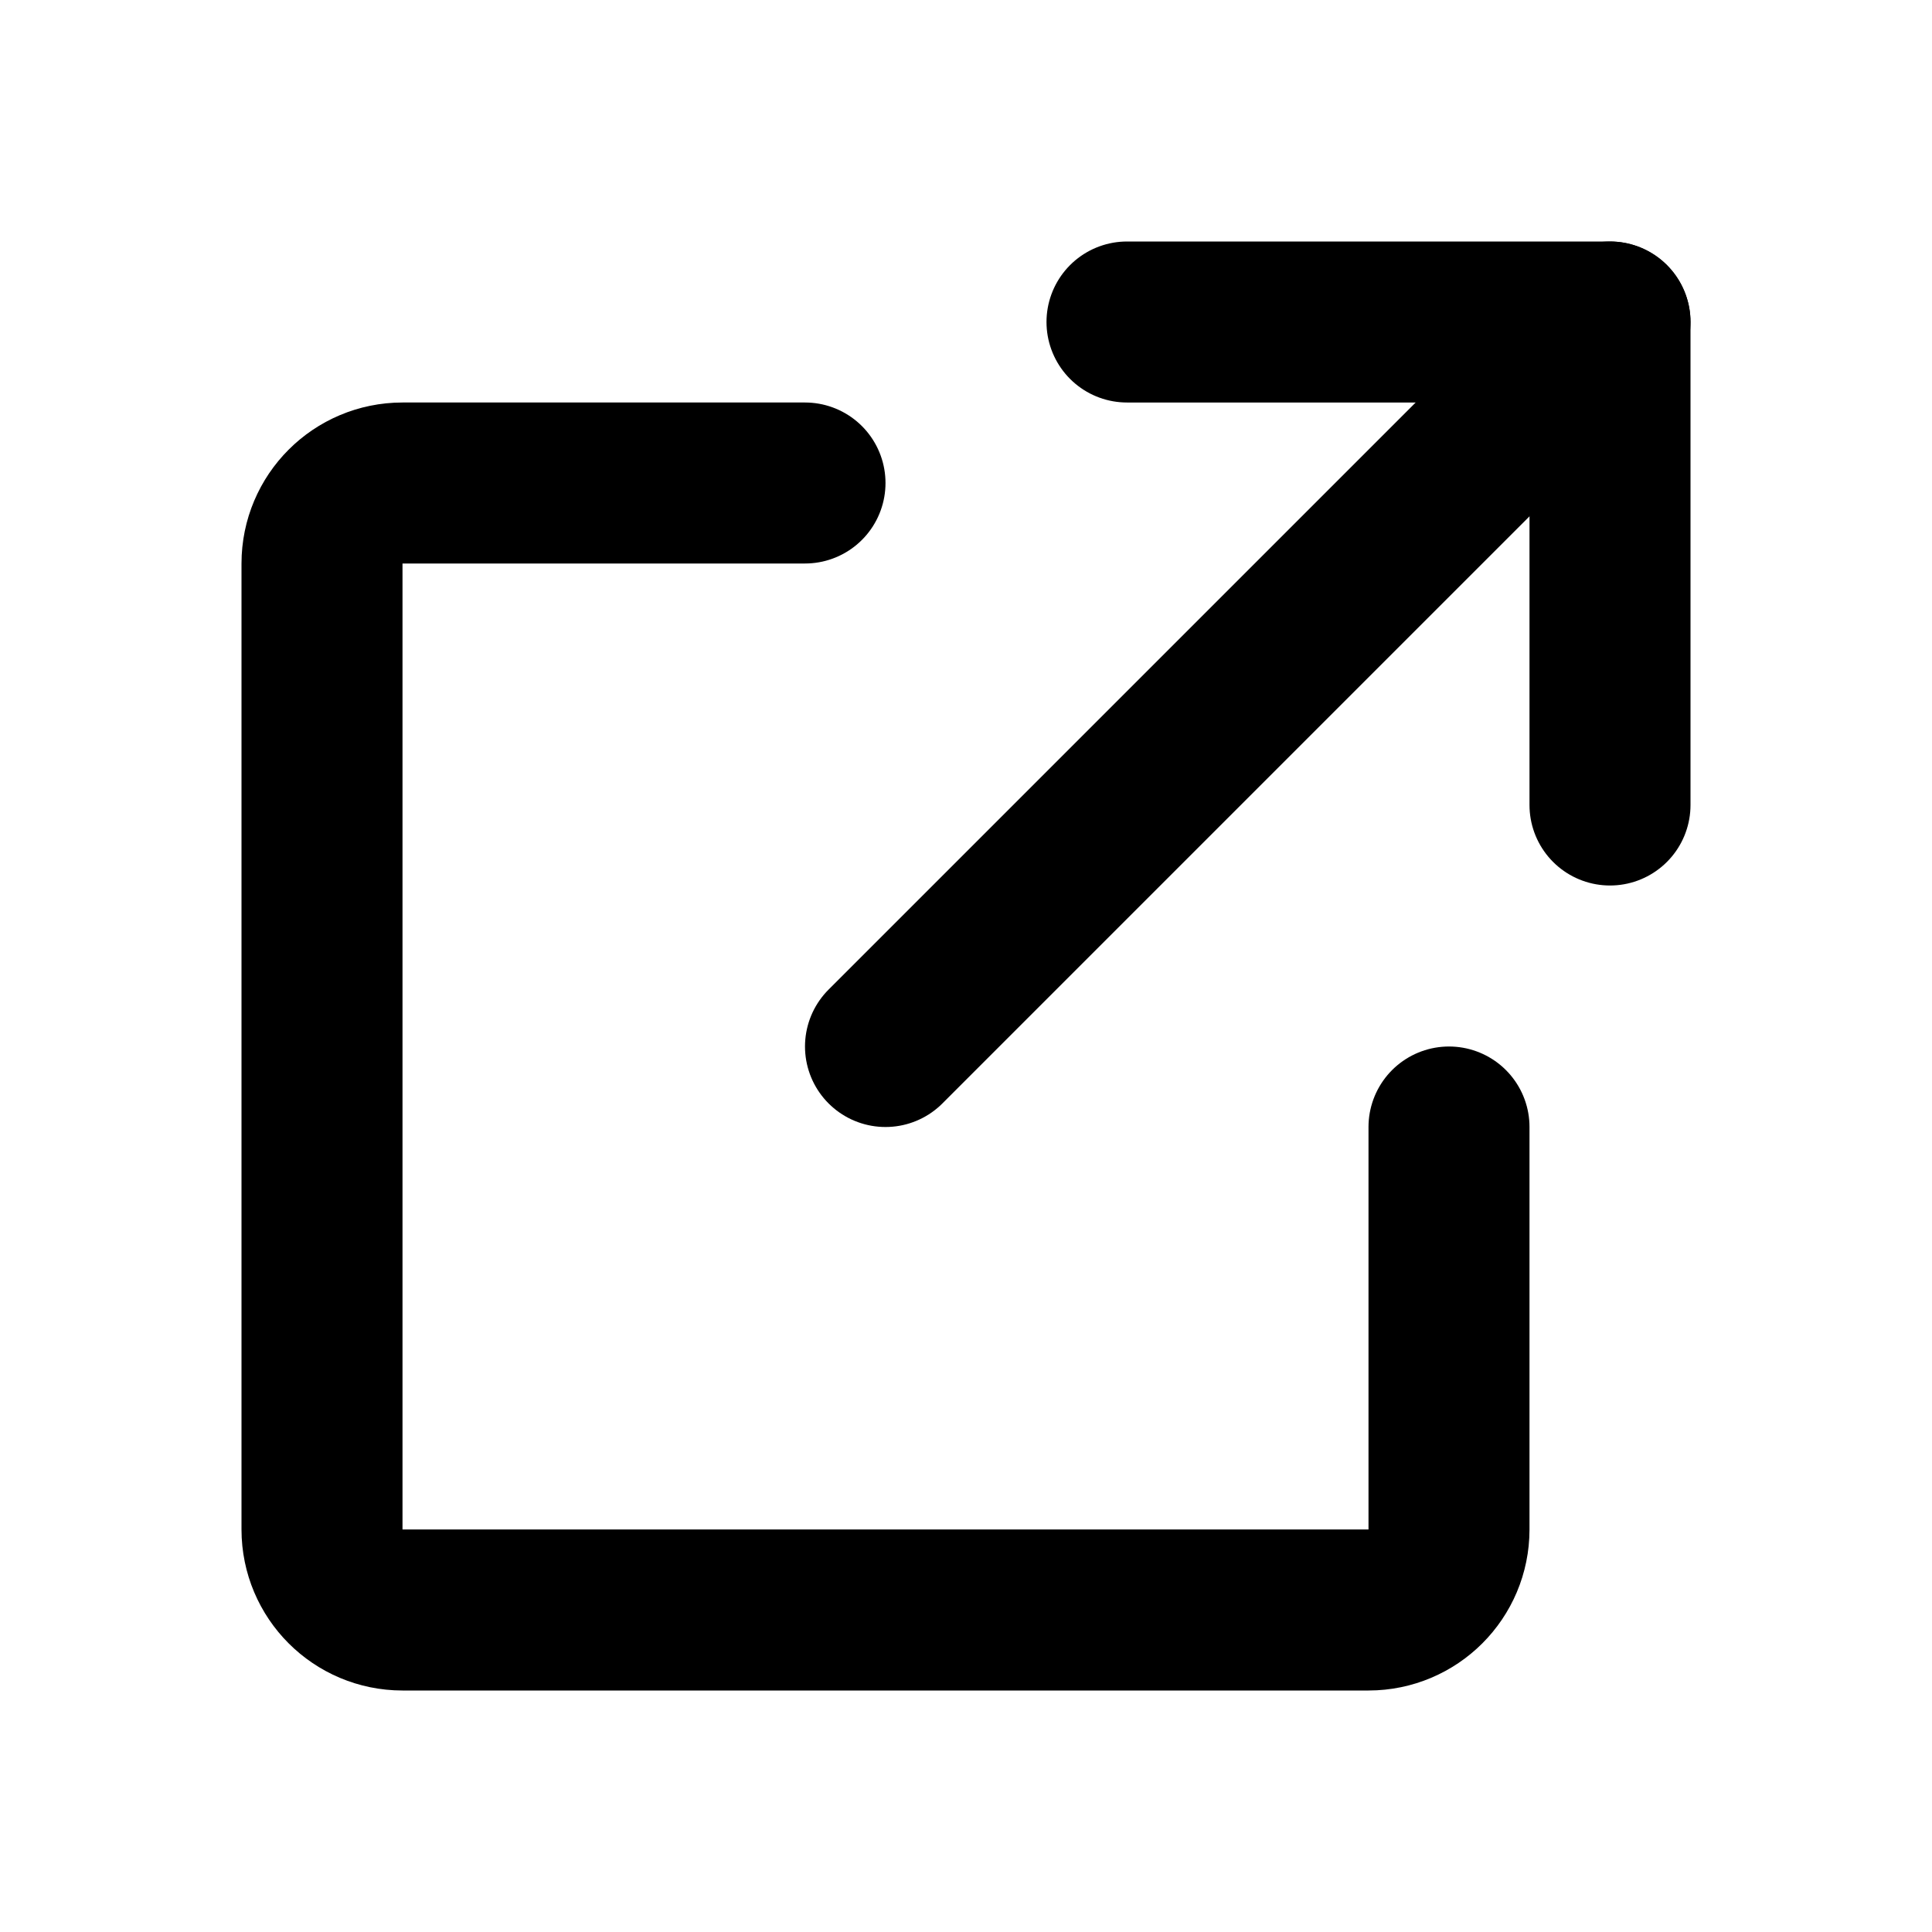
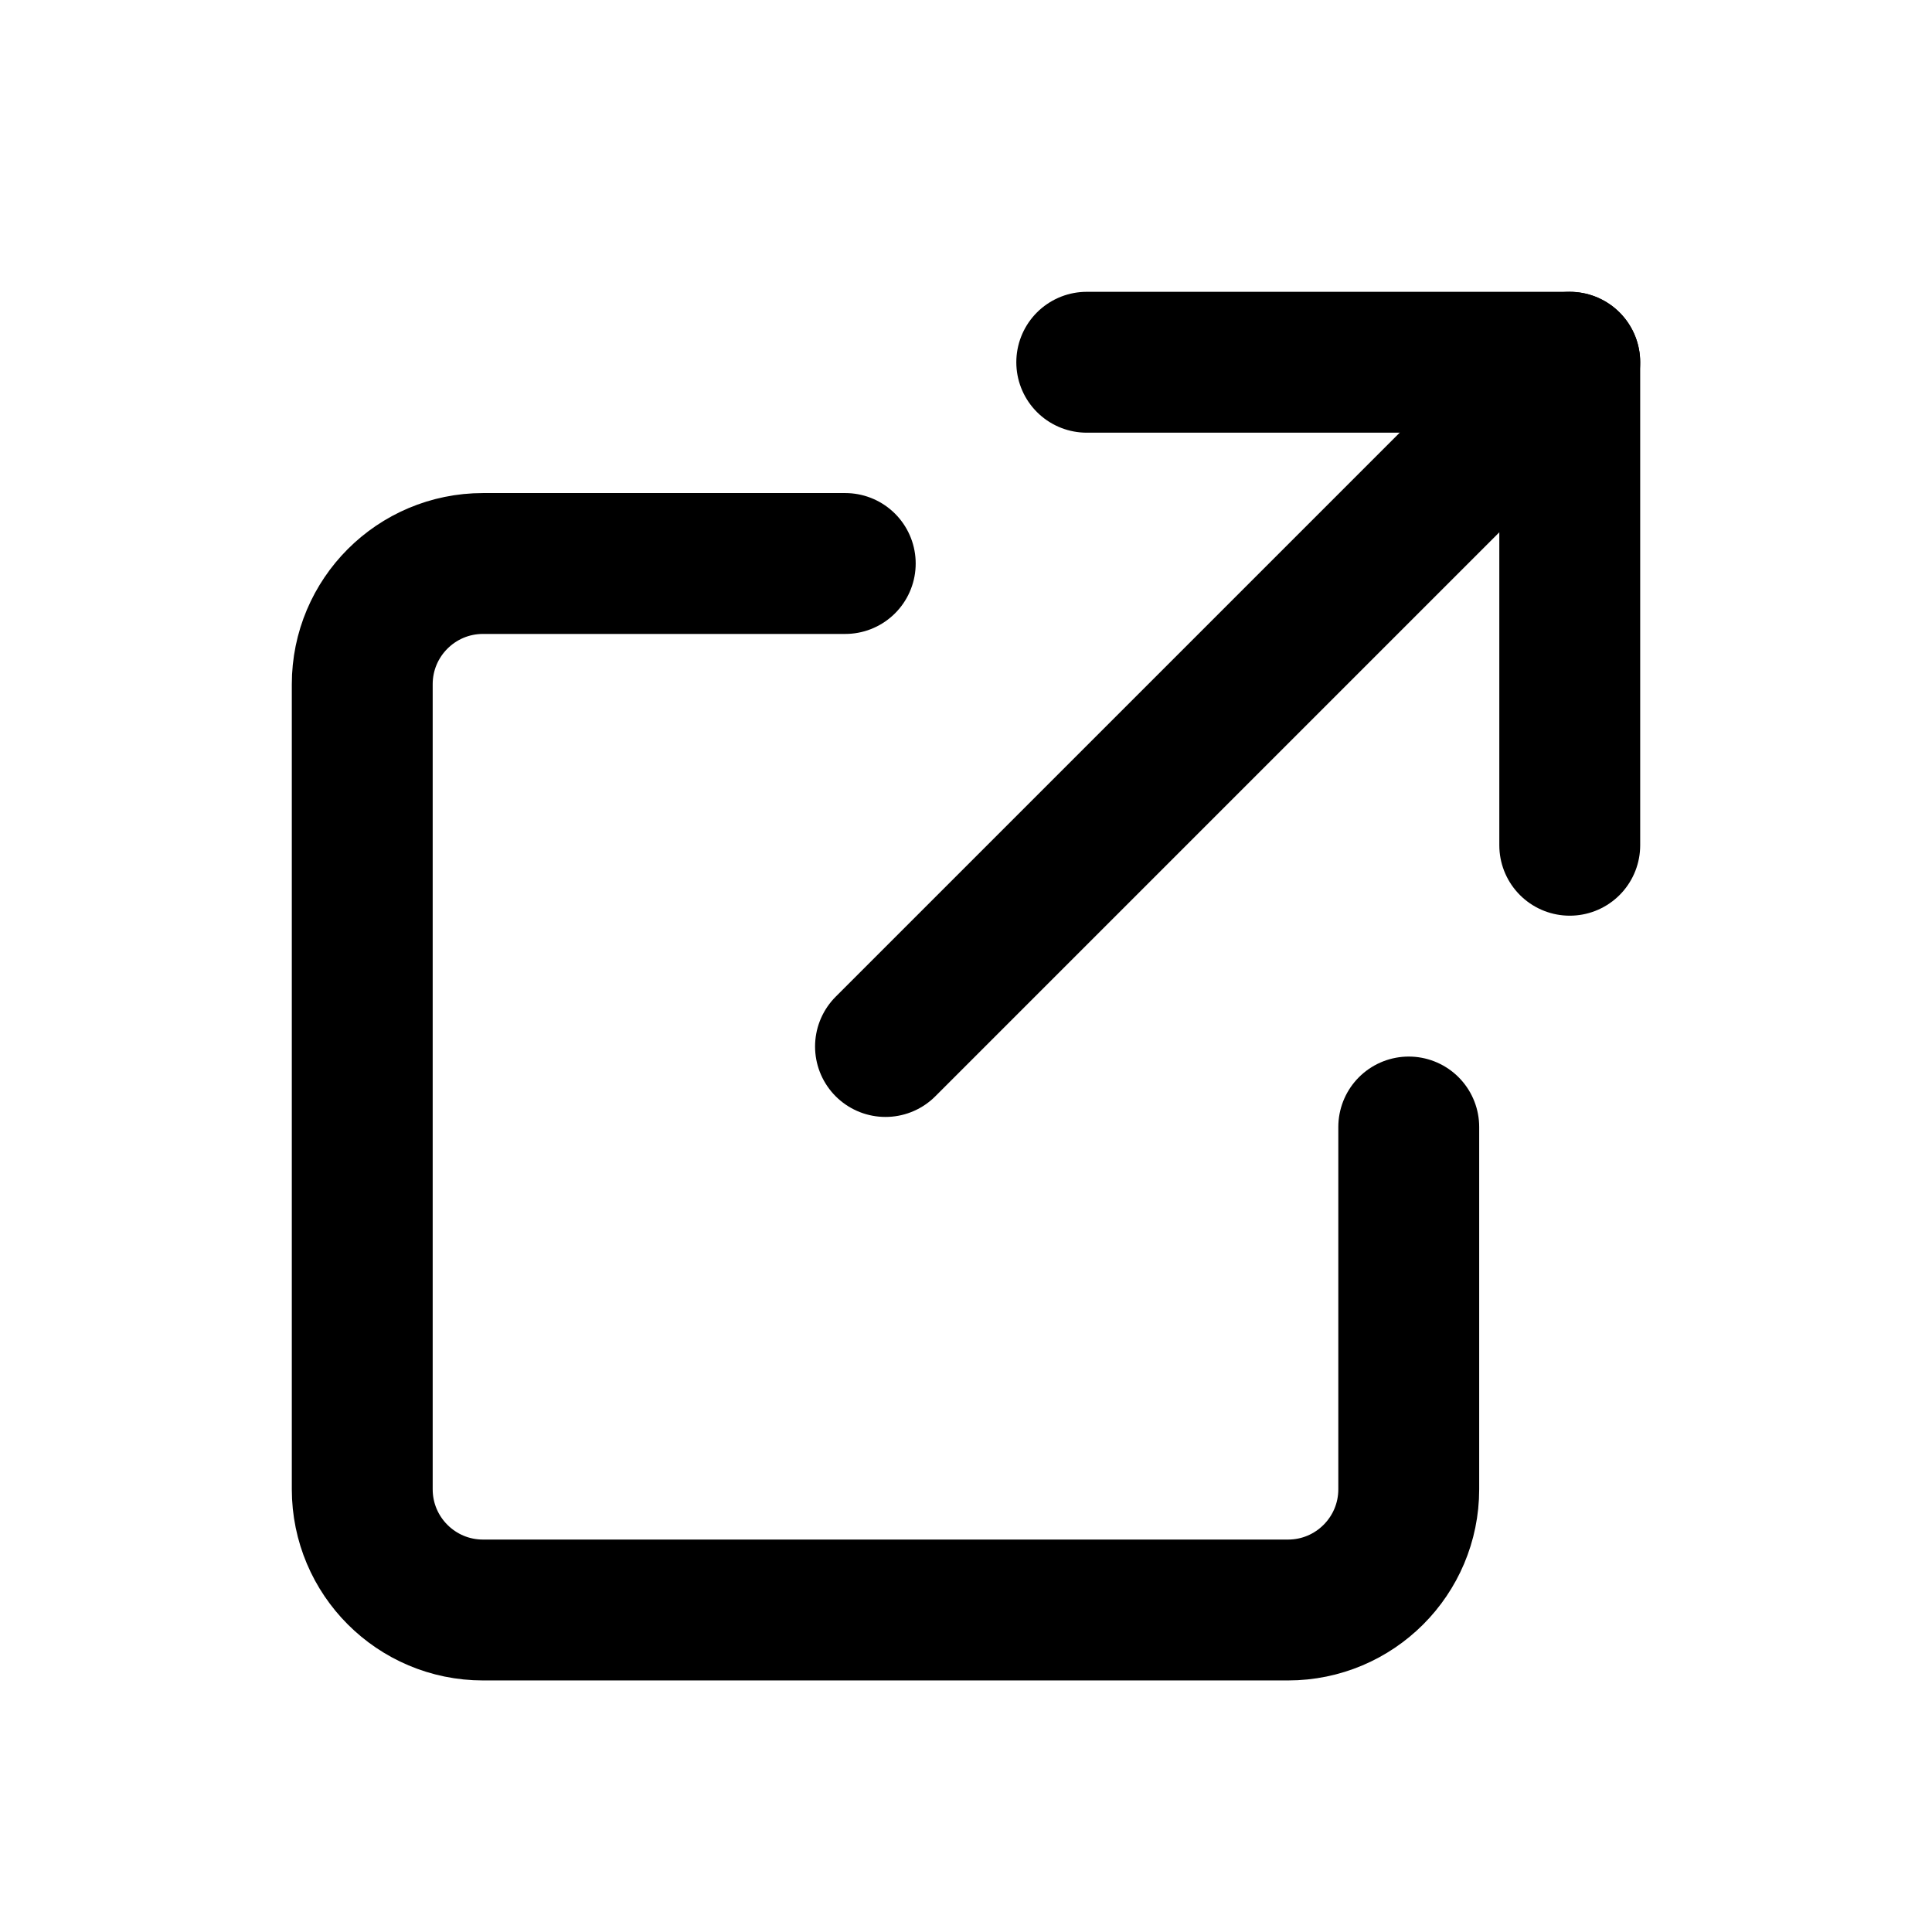
- <svg xmlns="http://www.w3.org/2000/svg" width="24" height="24" viewBox="0 0 24 24" fill="none" stroke="#000" stroke-width="2" stroke-linecap="round" stroke-linejoin="round">
-   <path d="M14 4h6v6" />
-   <path d="M20 4l-9 9" />
-   <path d="M18 14v5a1 1 0 0 1-1 1H5a1 1 0 0 1-1-1V7a1 1 0 0 1 1-1h5" />
+ <svg xmlns="http://www.w3.org/2000/svg" width="24" height="24" viewBox="0 0 24 24" fill="none" stroke="#000" stroke-linecap="round" stroke-linejoin="round">
+   <path d="M13.5 4.5h6v6" stroke-width="1.75" />
+   <path d="M19.5 4.5 11 13" stroke-width="1.75" />
+   <path d="M17.5 14v4.5A1.5 1.5 0 0 1 16 20H6a1.5 1.5 0 0 1-1.5-1.5v-10A1.5 1.5 0 0 1 6 7h4.5" stroke-width="1.75" />
</svg>
